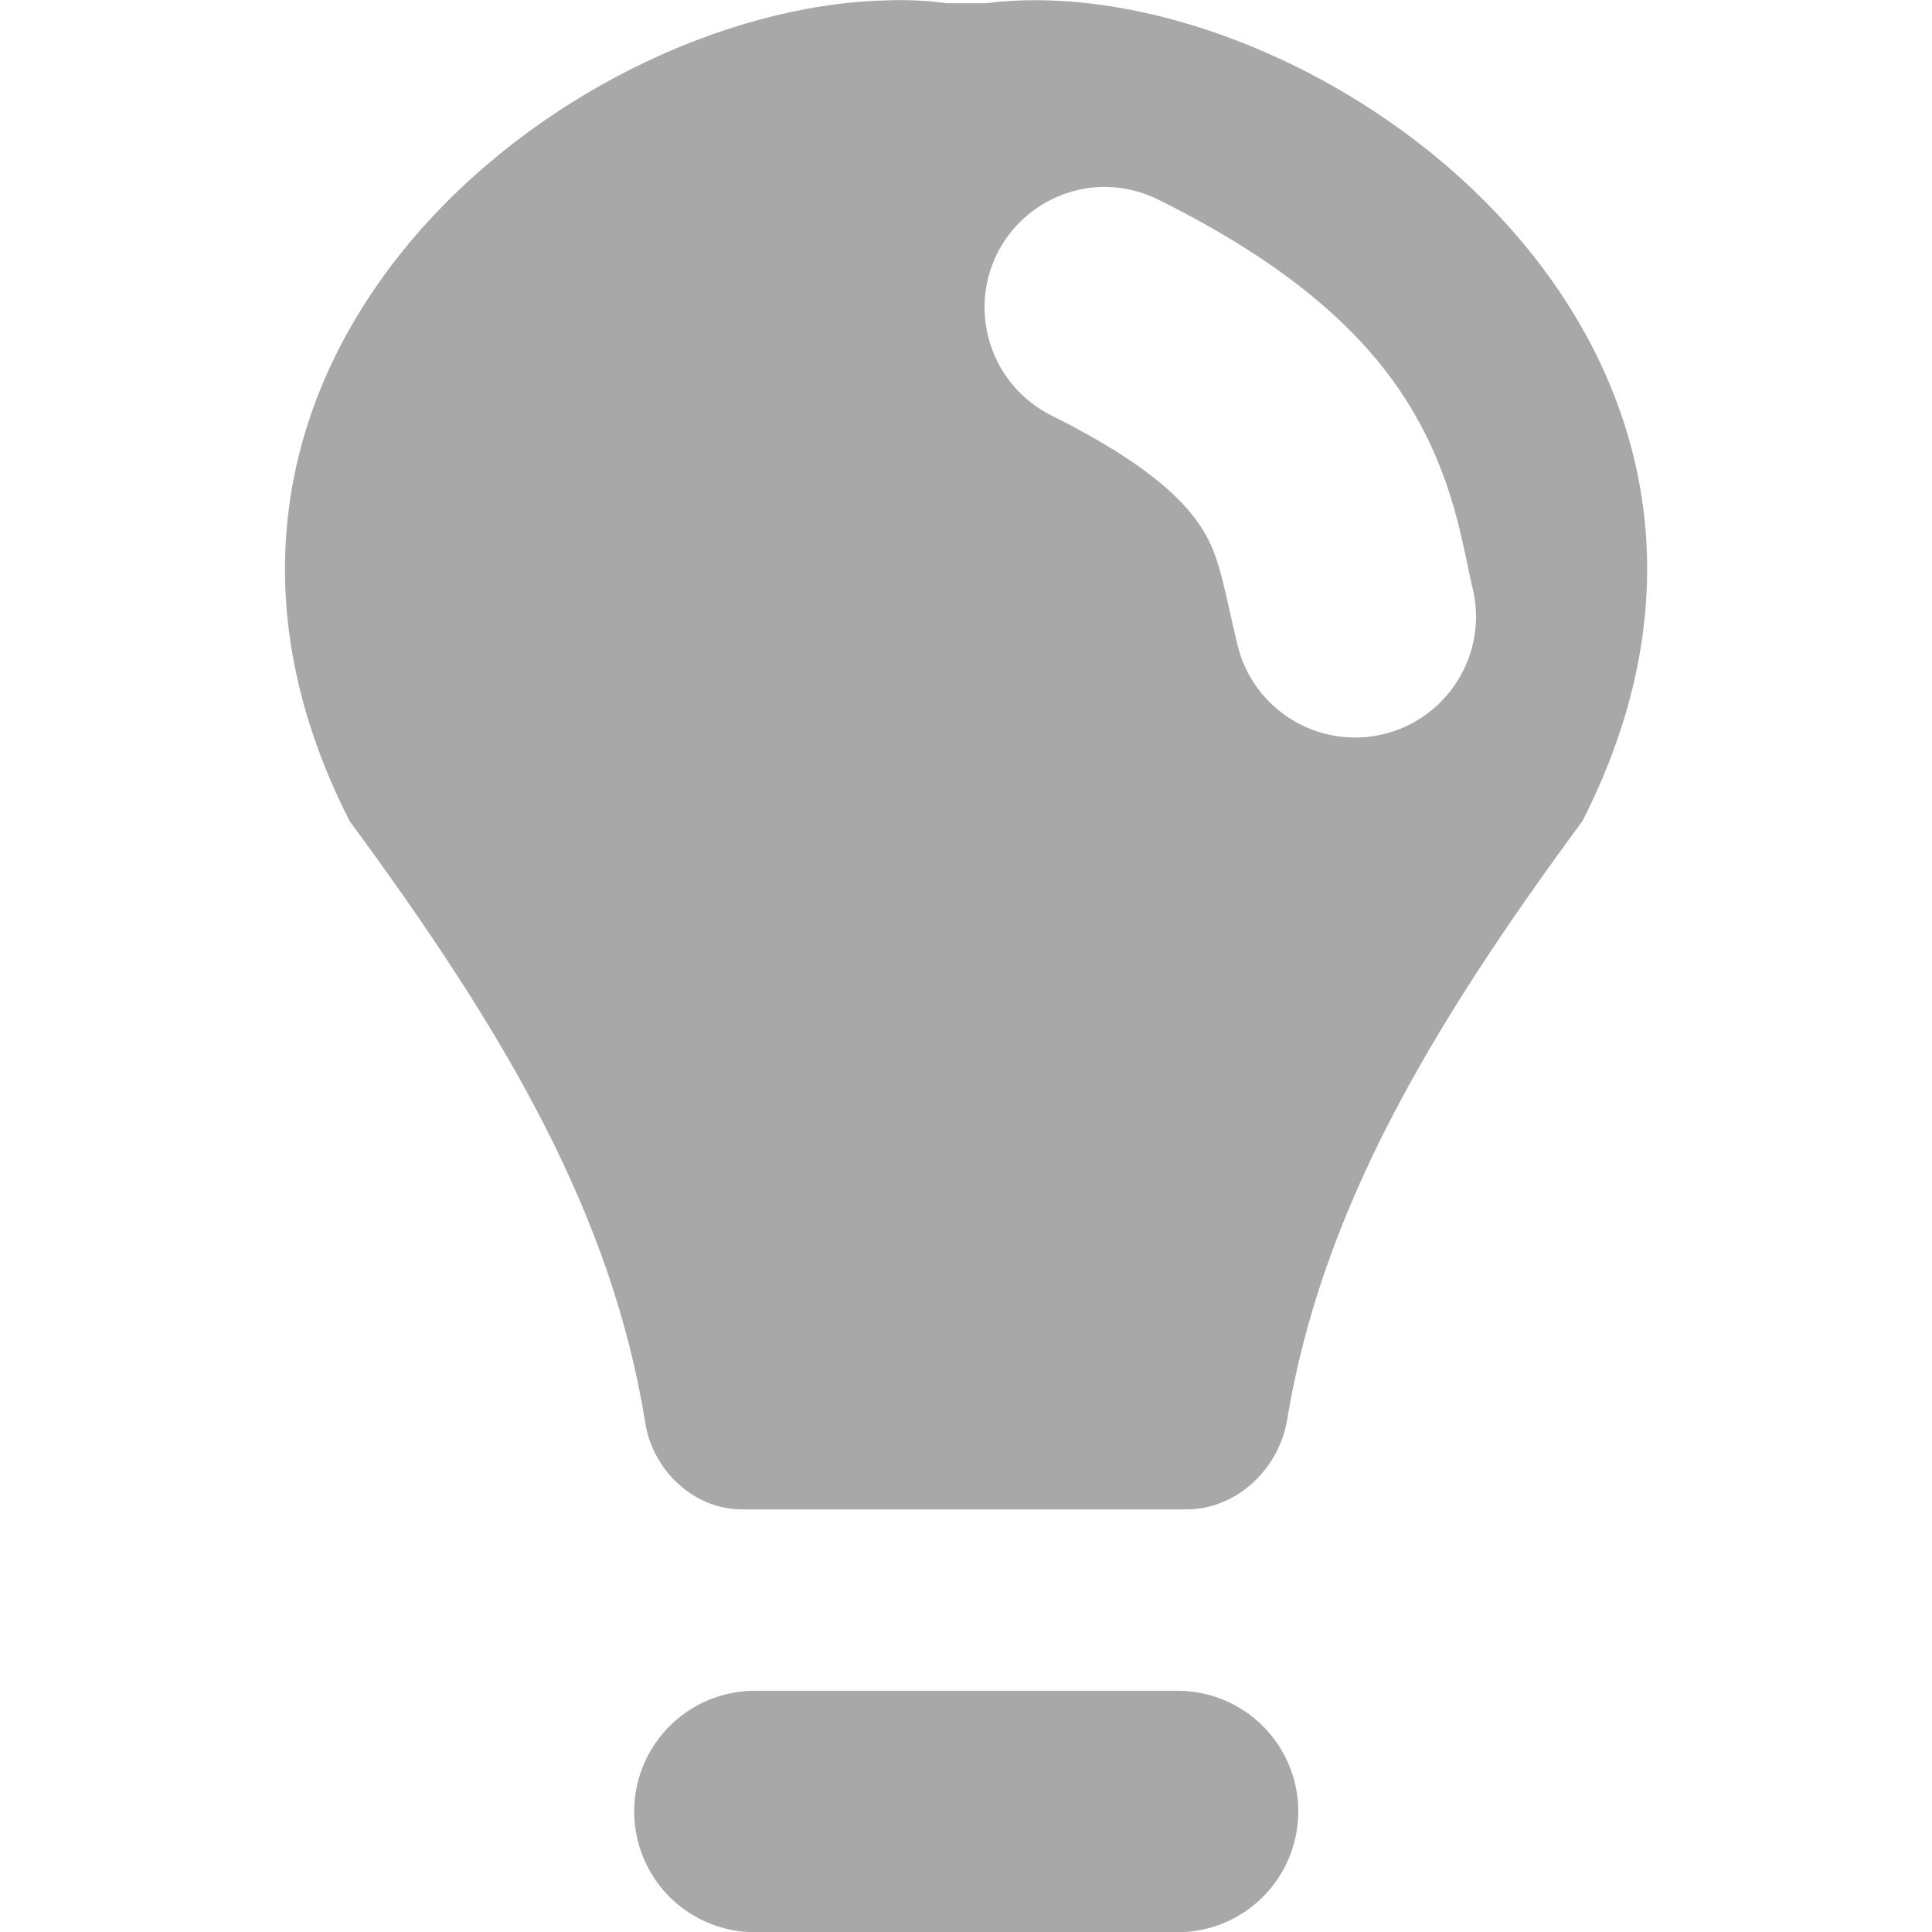
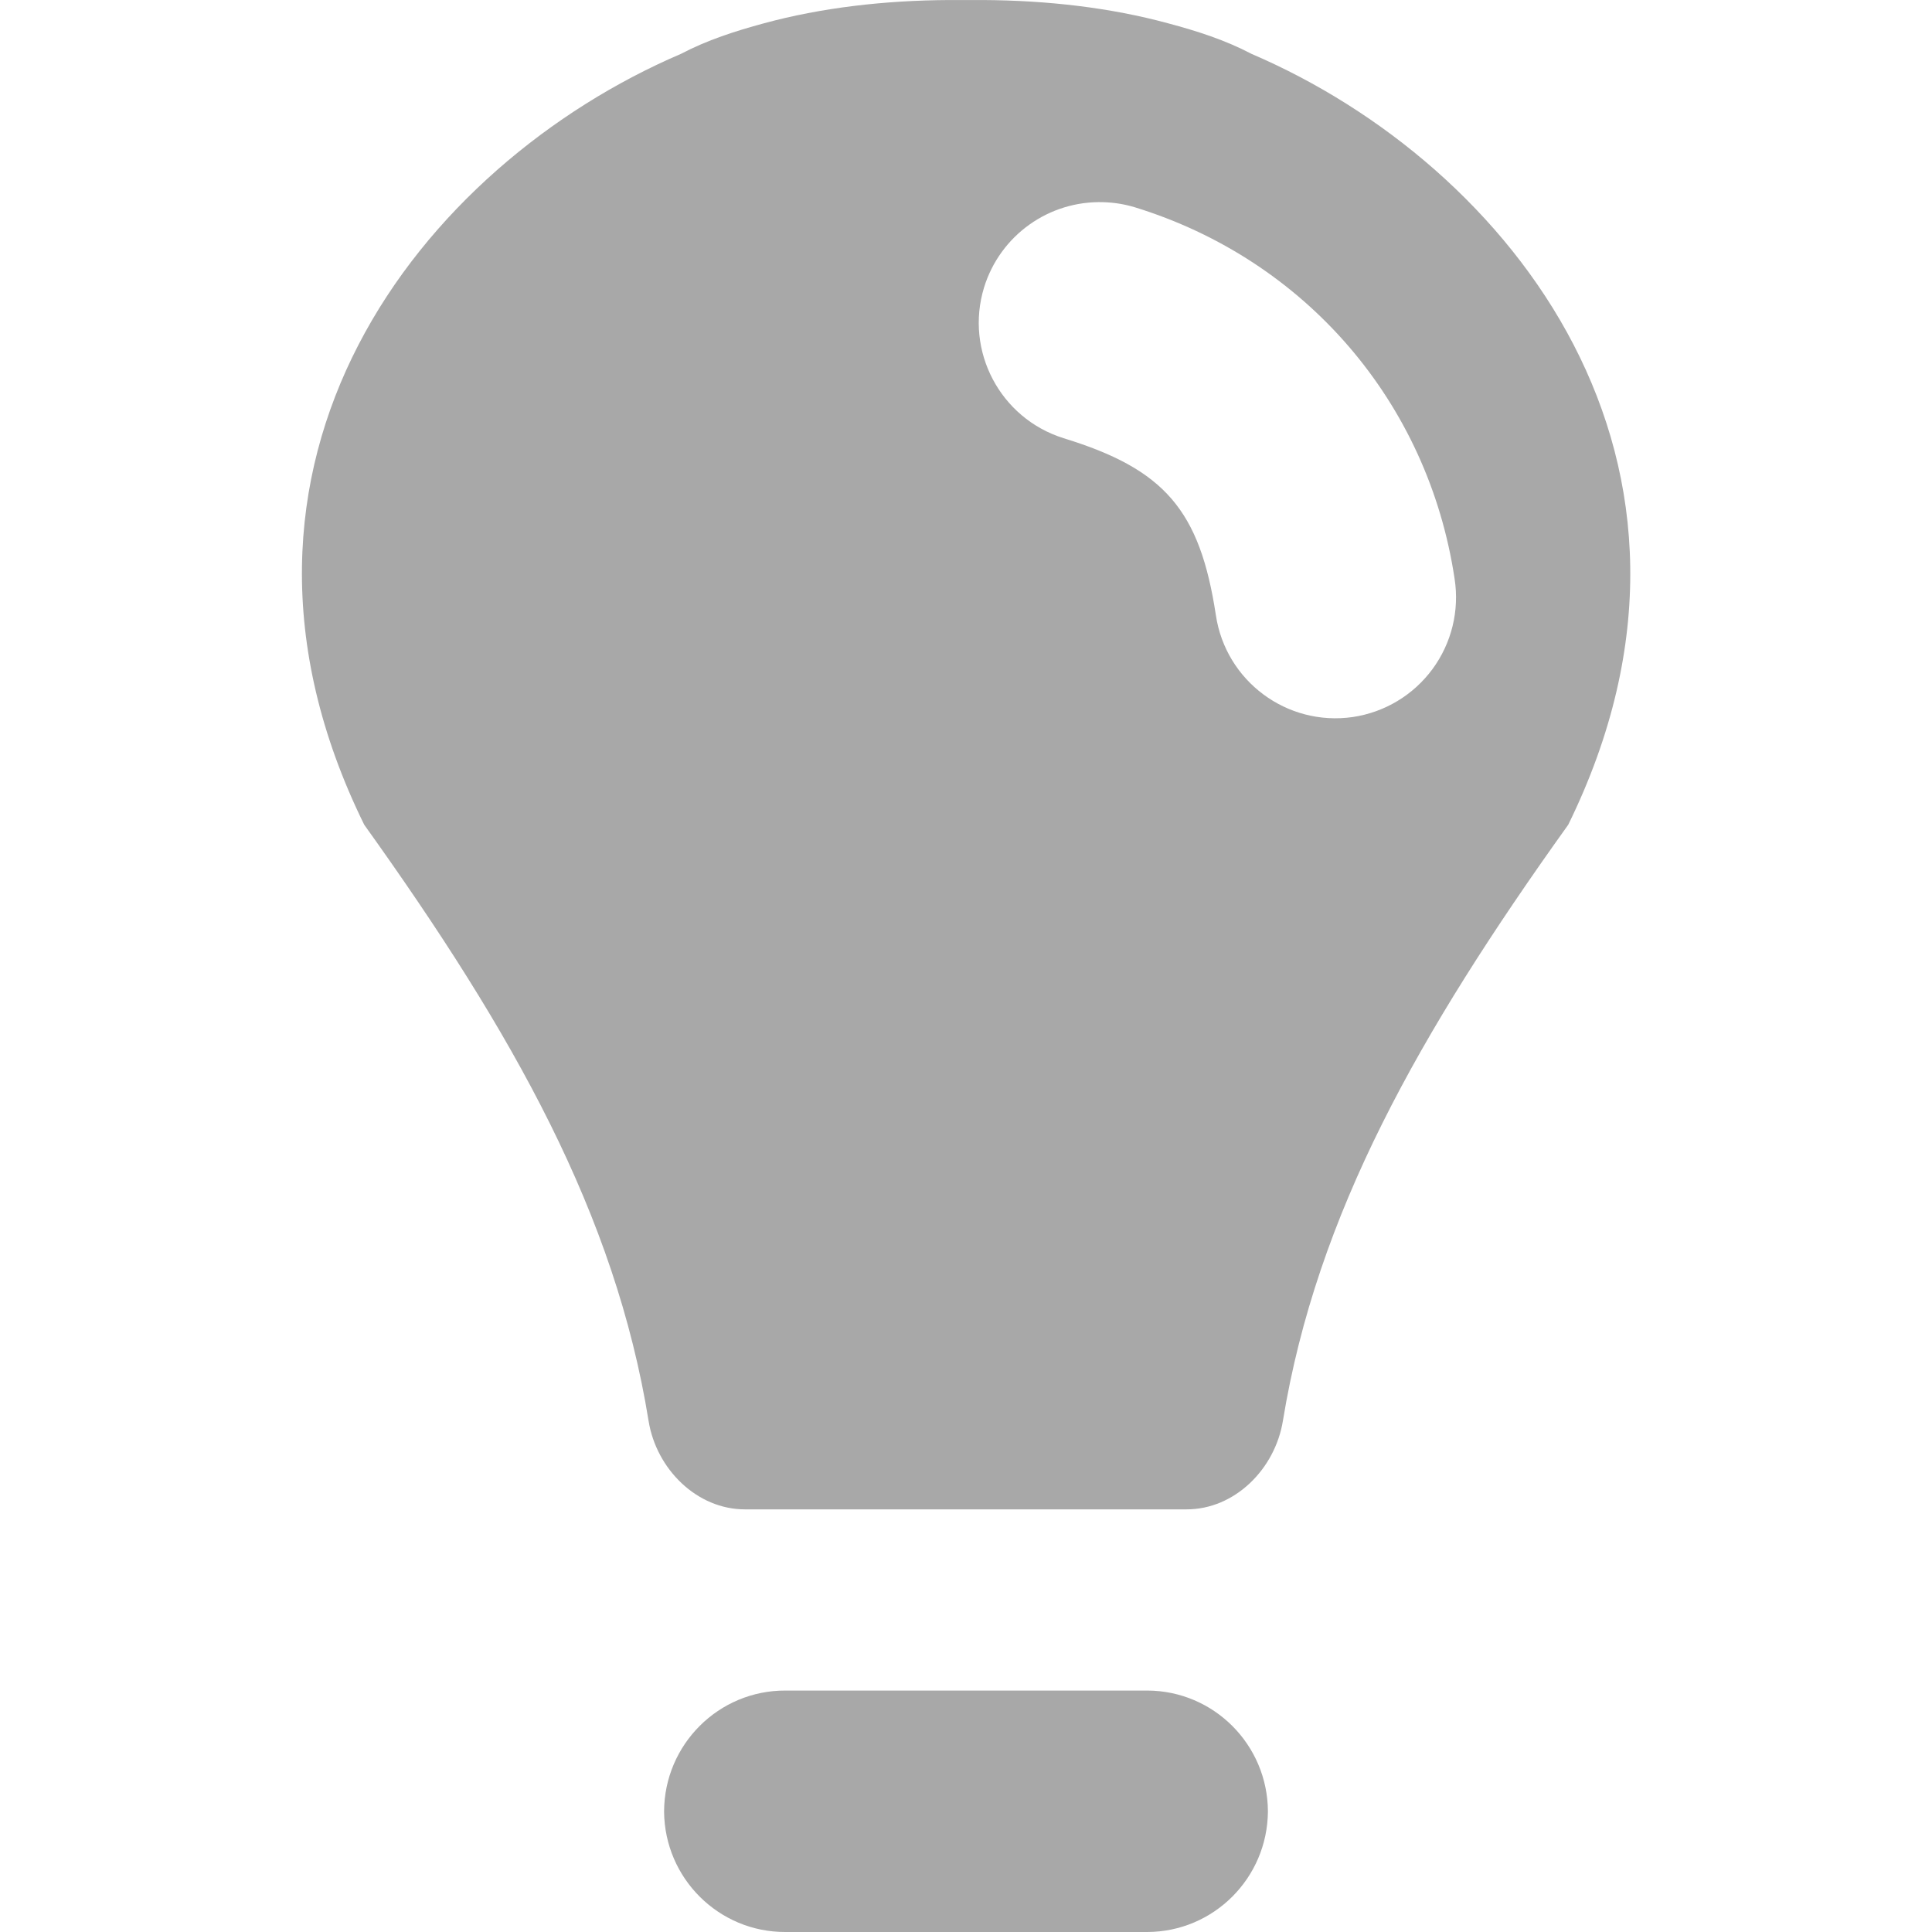
<svg xmlns="http://www.w3.org/2000/svg" width="16" height="16" viewBox="0 0 4.233 4.233" version="1.1" id="svg1">
  <defs id="defs1" />
  <g id="layer1">
-     <path id="path1" style="fill:#a8a8a8;fill-opacity:1;stroke:none;stroke-width:0.529;stroke-linecap:round;stroke-linejoin:round" d="M 1.938 0.001 C 1.238 0.02 0.255 0.796 0.766 1.799 C 1.108 2.263 1.341 2.662 1.414 3.119 C 1.431 3.222 1.52 3.307 1.625 3.307 L 1.981 3.307 L 2.253 3.307 L 2.6 3.307 C 2.709 3.307 2.802 3.219 2.82 3.111 C 2.895 2.658 3.127 2.26 3.467 1.799 C 4.012 0.73 2.86 -0.081 2.161 0.007 L 2.074 0.007 C 2.03 0.001 1.985 -0.001 1.938 0.001 z M 2.404 0.41 A 0.265 0.265 0 0 1 2.539 0.438 C 2.813 0.574 2.985 0.721 3.086 0.885 C 3.187 1.048 3.205 1.2 3.227 1.291 A 0.265 0.265 0 0 1 3.029 1.609 A 0.265 0.265 0 0 1 2.711 1.412 C 2.681 1.286 2.673 1.222 2.636 1.162 C 2.6 1.103 2.522 1.019 2.303 0.91 A 0.265 0.265 0 0 1 2.184 0.557 A 0.265 0.265 0 0 1 2.404 0.41 z " transform="translate(3.4476476e-5)" />
-     <path style="fill:#a8a8a8;fill-opacity:1;stroke:#a8a8a8;stroke-width:0.529;stroke-linecap:round;stroke-linejoin:round;stroke-dasharray:none;stroke-opacity:1" d="M 1.654,3.969 H 2.58" id="path2" />
+     <path id="path1" style="baseline-shift:baseline;display:inline;overflow:visible;vector-effect:none;fill:#a8a8a8;stroke-width:1;stroke-linecap:round;stroke-linejoin:round;enable-background:accumulate;stop-color:#000000" d="M 1.721,3.704 A 0.265,0.266 0 0 0 1.455,3.969 0.265,0.266 0 0 0 1.721,4.233 H 2.514 A 0.265,0.266 0 0 0 2.778,3.969 0.265,0.266 0 0 0 2.514,3.704 Z" />
+     <path id="path1-8" style="fill:#a8a8a8;fill-opacity:1;stroke:none;stroke-width:0.529;stroke-linecap:round;stroke-linejoin:round" d="M 2.08,6.0742143e-5 C 1.937,8.1874214e-4 1.799,0.017 1.674,0.051 1.611,0.068 1.549,0.088 1.492,0.118 0.924,0.361 0.407,1.012 0.798,1.807 1.126,2.265 1.348,2.661 1.421,3.113 1.438,3.219 1.527,3.307 1.632,3.307 h 0.334 0.15 0.15 0.334 c 0.105,0 0.194,-0.088 0.211,-0.195 C 2.885,2.661 3.108,2.265 3.436,1.807 3.826,1.012 3.309,0.361 2.742,0.118 2.685,0.088 2.623,0.068 2.559,0.051 2.434,0.017 2.296,8.1874214e-4 2.153,6.0742143e-5 c -0.012,-6.58999996e-5 -0.024,-9.47e-5 -0.037,0 -0.012,-9.48e-5 -0.024,-6.58999996e-5 -0.037,0 z M 2.418,0.443 a 0.265,0.265 0 0 1 0.068,0.011 C 2.86,0.569 3.129,0.881 3.187,1.268 A 0.265,0.265 0 0 1 2.964,1.571 0.265,0.265 0 0 1 2.664,1.348 C 2.629,1.118 2.552,1.028 2.33,0.96 A 0.265,0.265 0 0 1 2.156,0.63 0.265,0.265 0 0 1 2.418,0.443 Z" />
  </g>
</svg>
